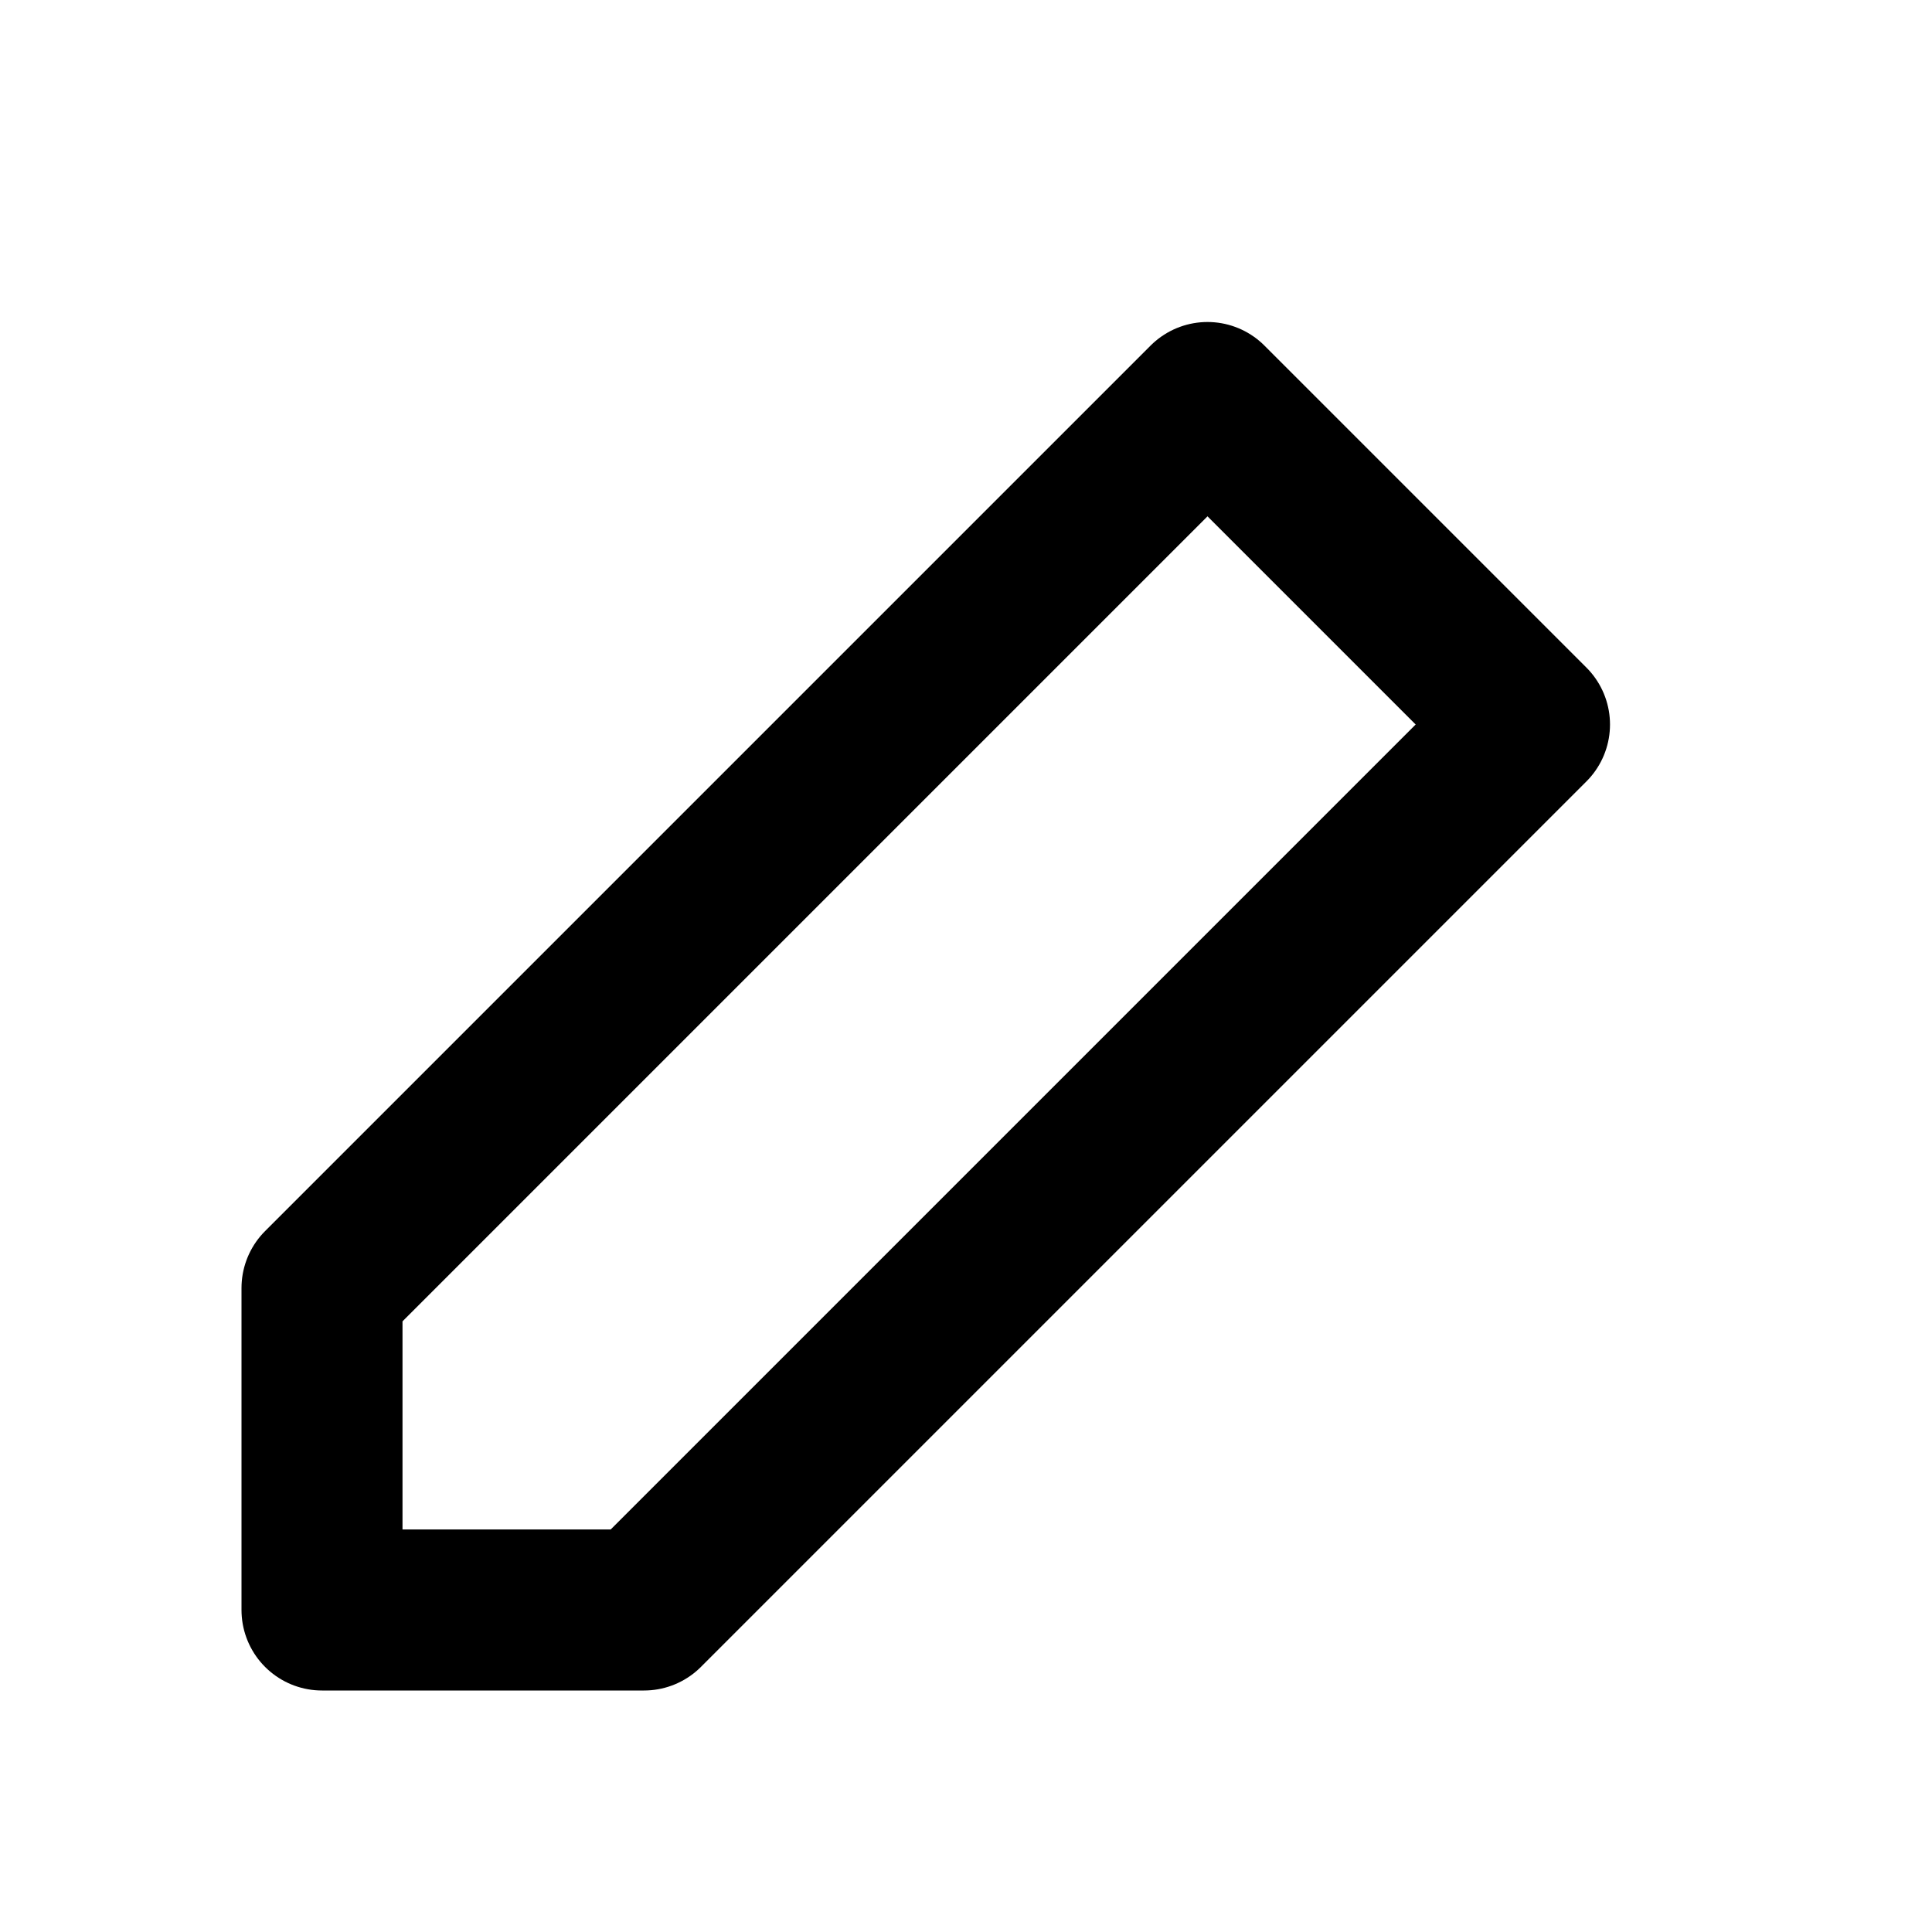
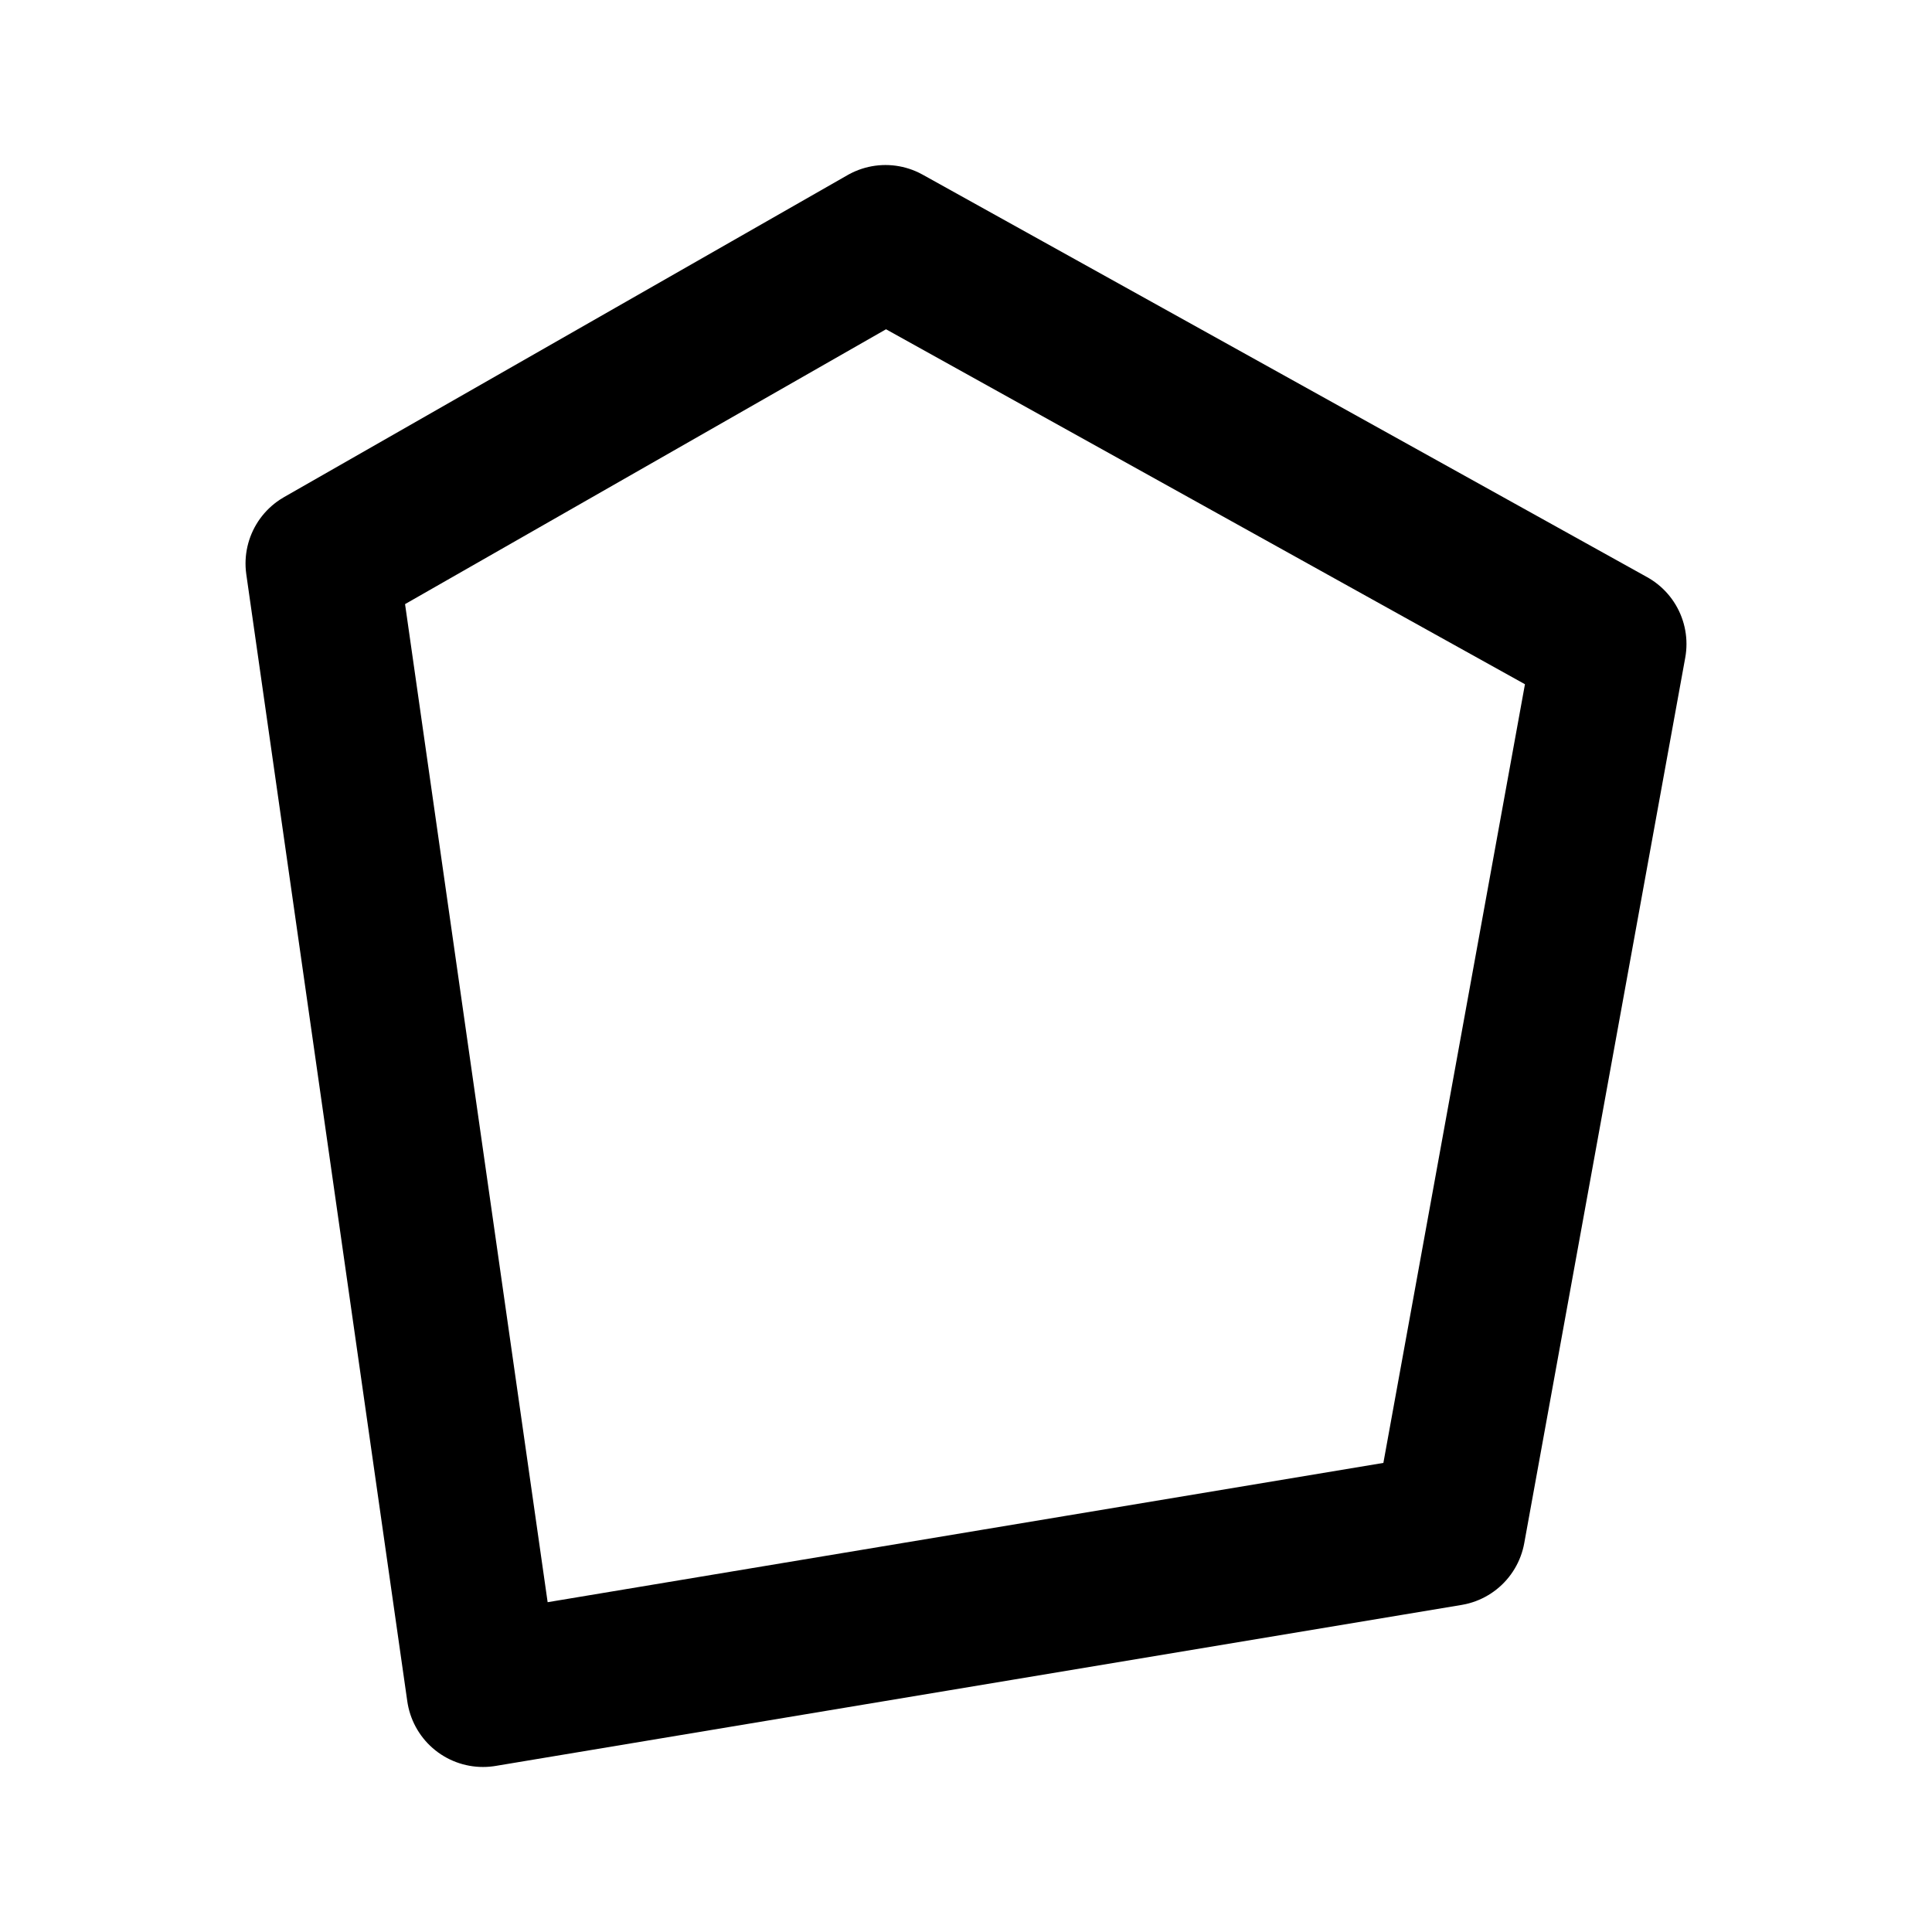
- <svg xmlns="http://www.w3.org/2000/svg" viewBox="0 0 24 24" width="24" height="24" fill="none" stroke="#000" stroke-width="2" stroke-linecap="round" stroke-linejoin="round">
-   <path d="M4 20h4L19 9l-4-4L4 16z" />
+ <svg xmlns="http://www.w3.org/2000/svg" viewBox="0 0 24 24" width="24" height="24" fill="none" stroke="#000" stroke-width="1.9" stroke-linecap="round" stroke-linejoin="round">
+   <path d="M4 7l7-4 9 5-2 11-12 2z" />
</svg>
